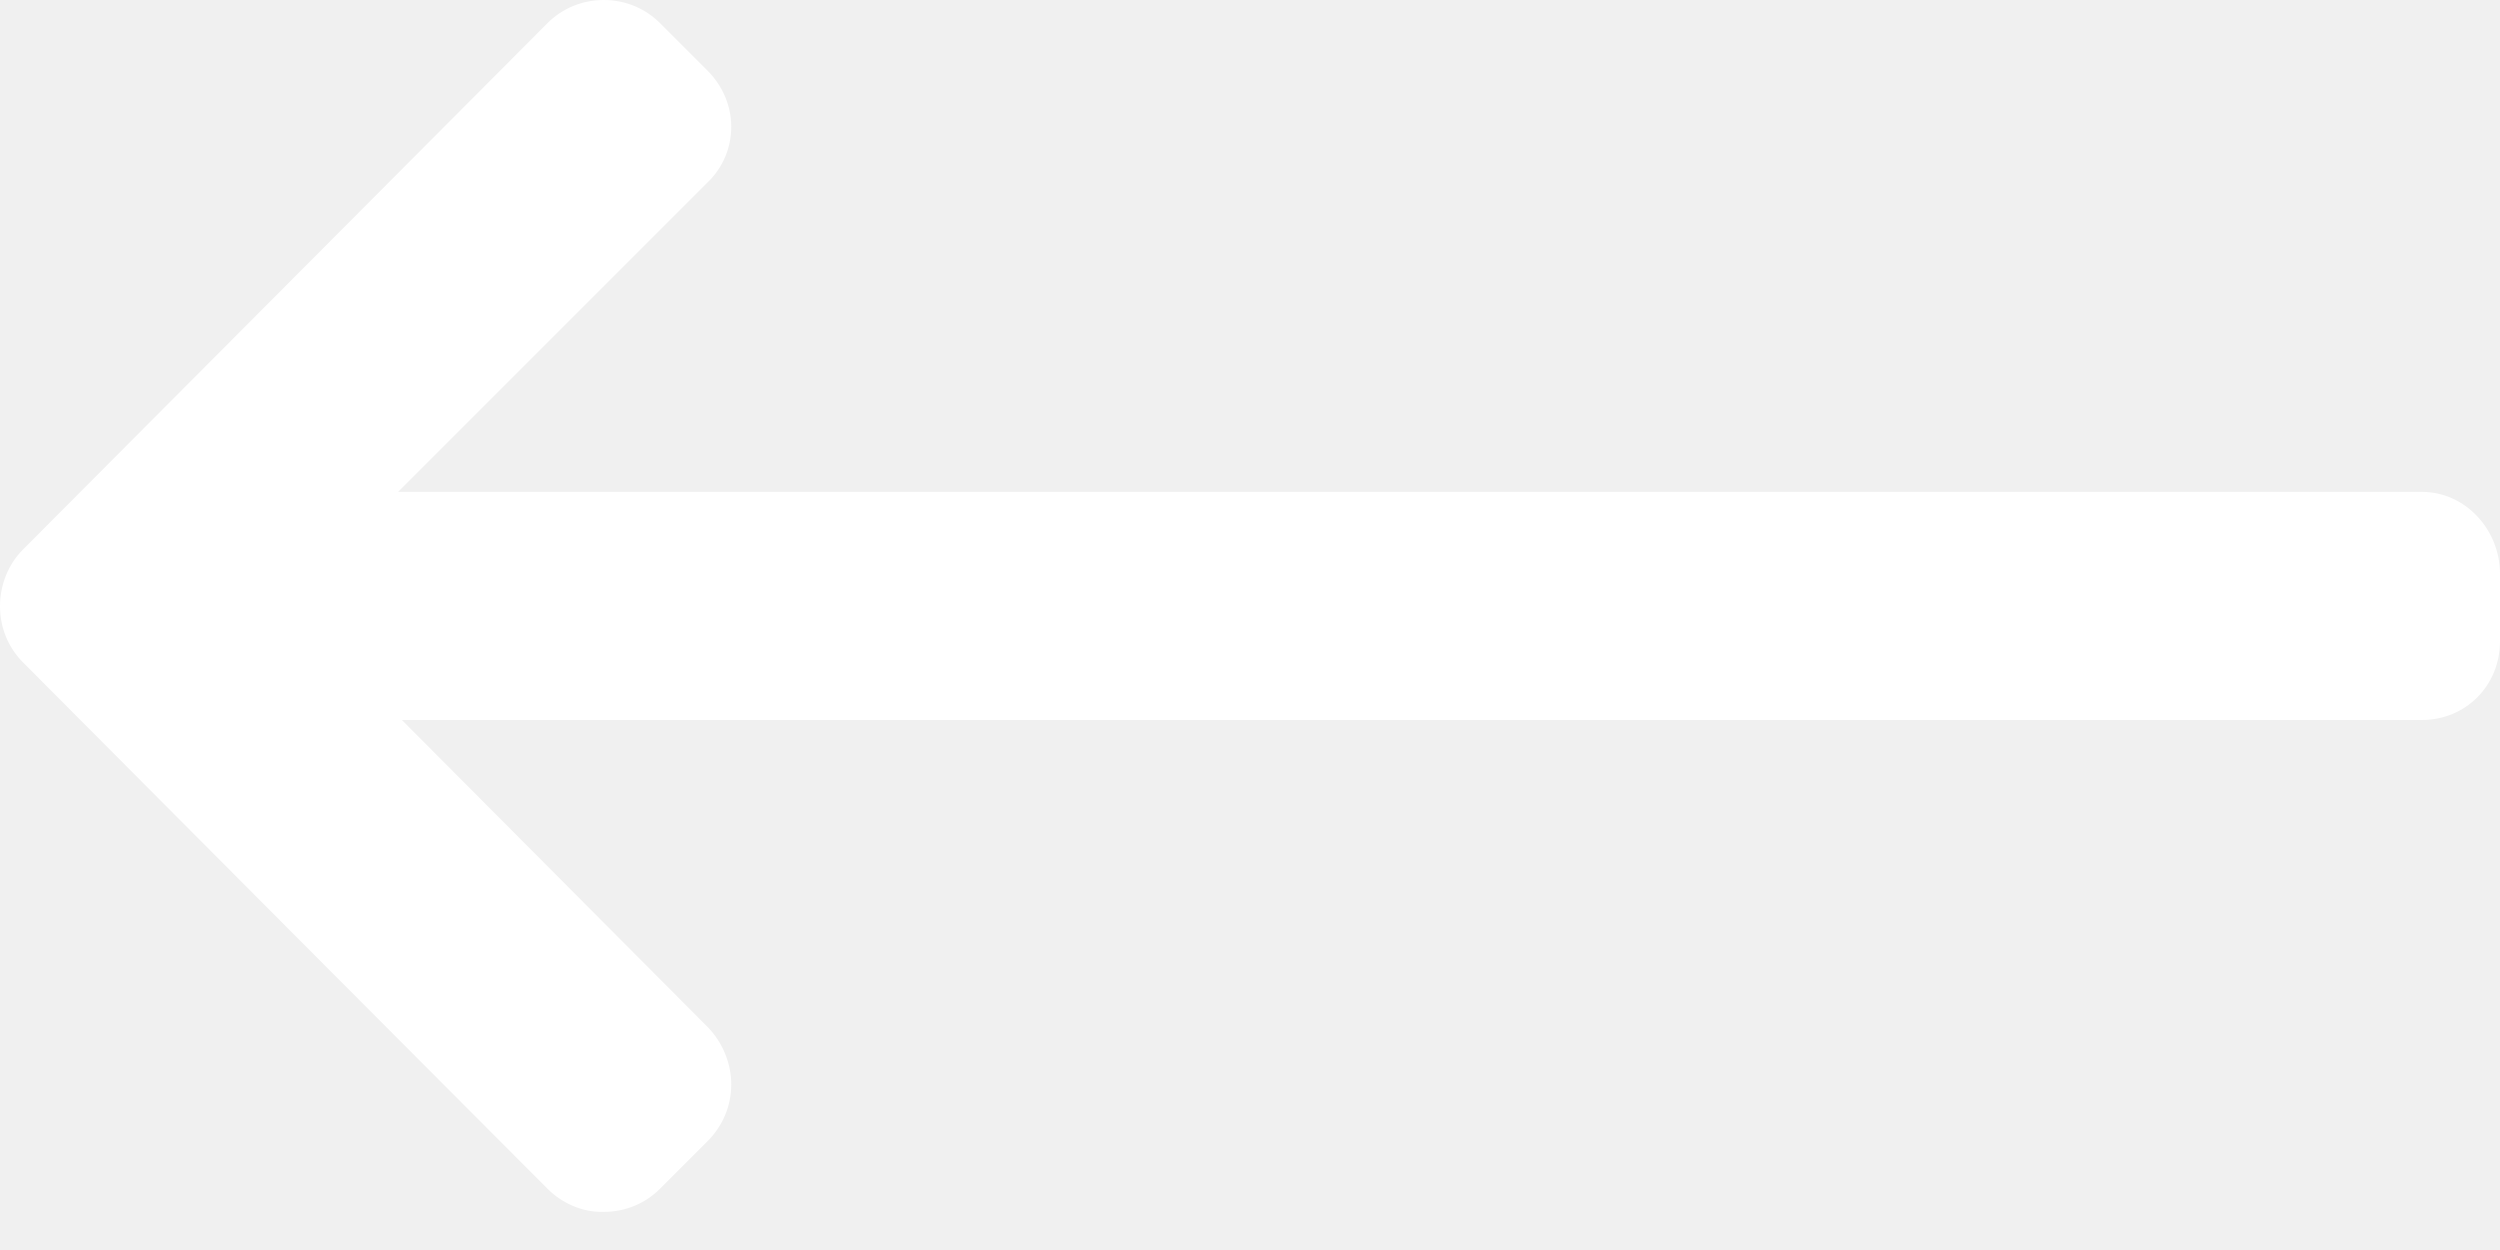
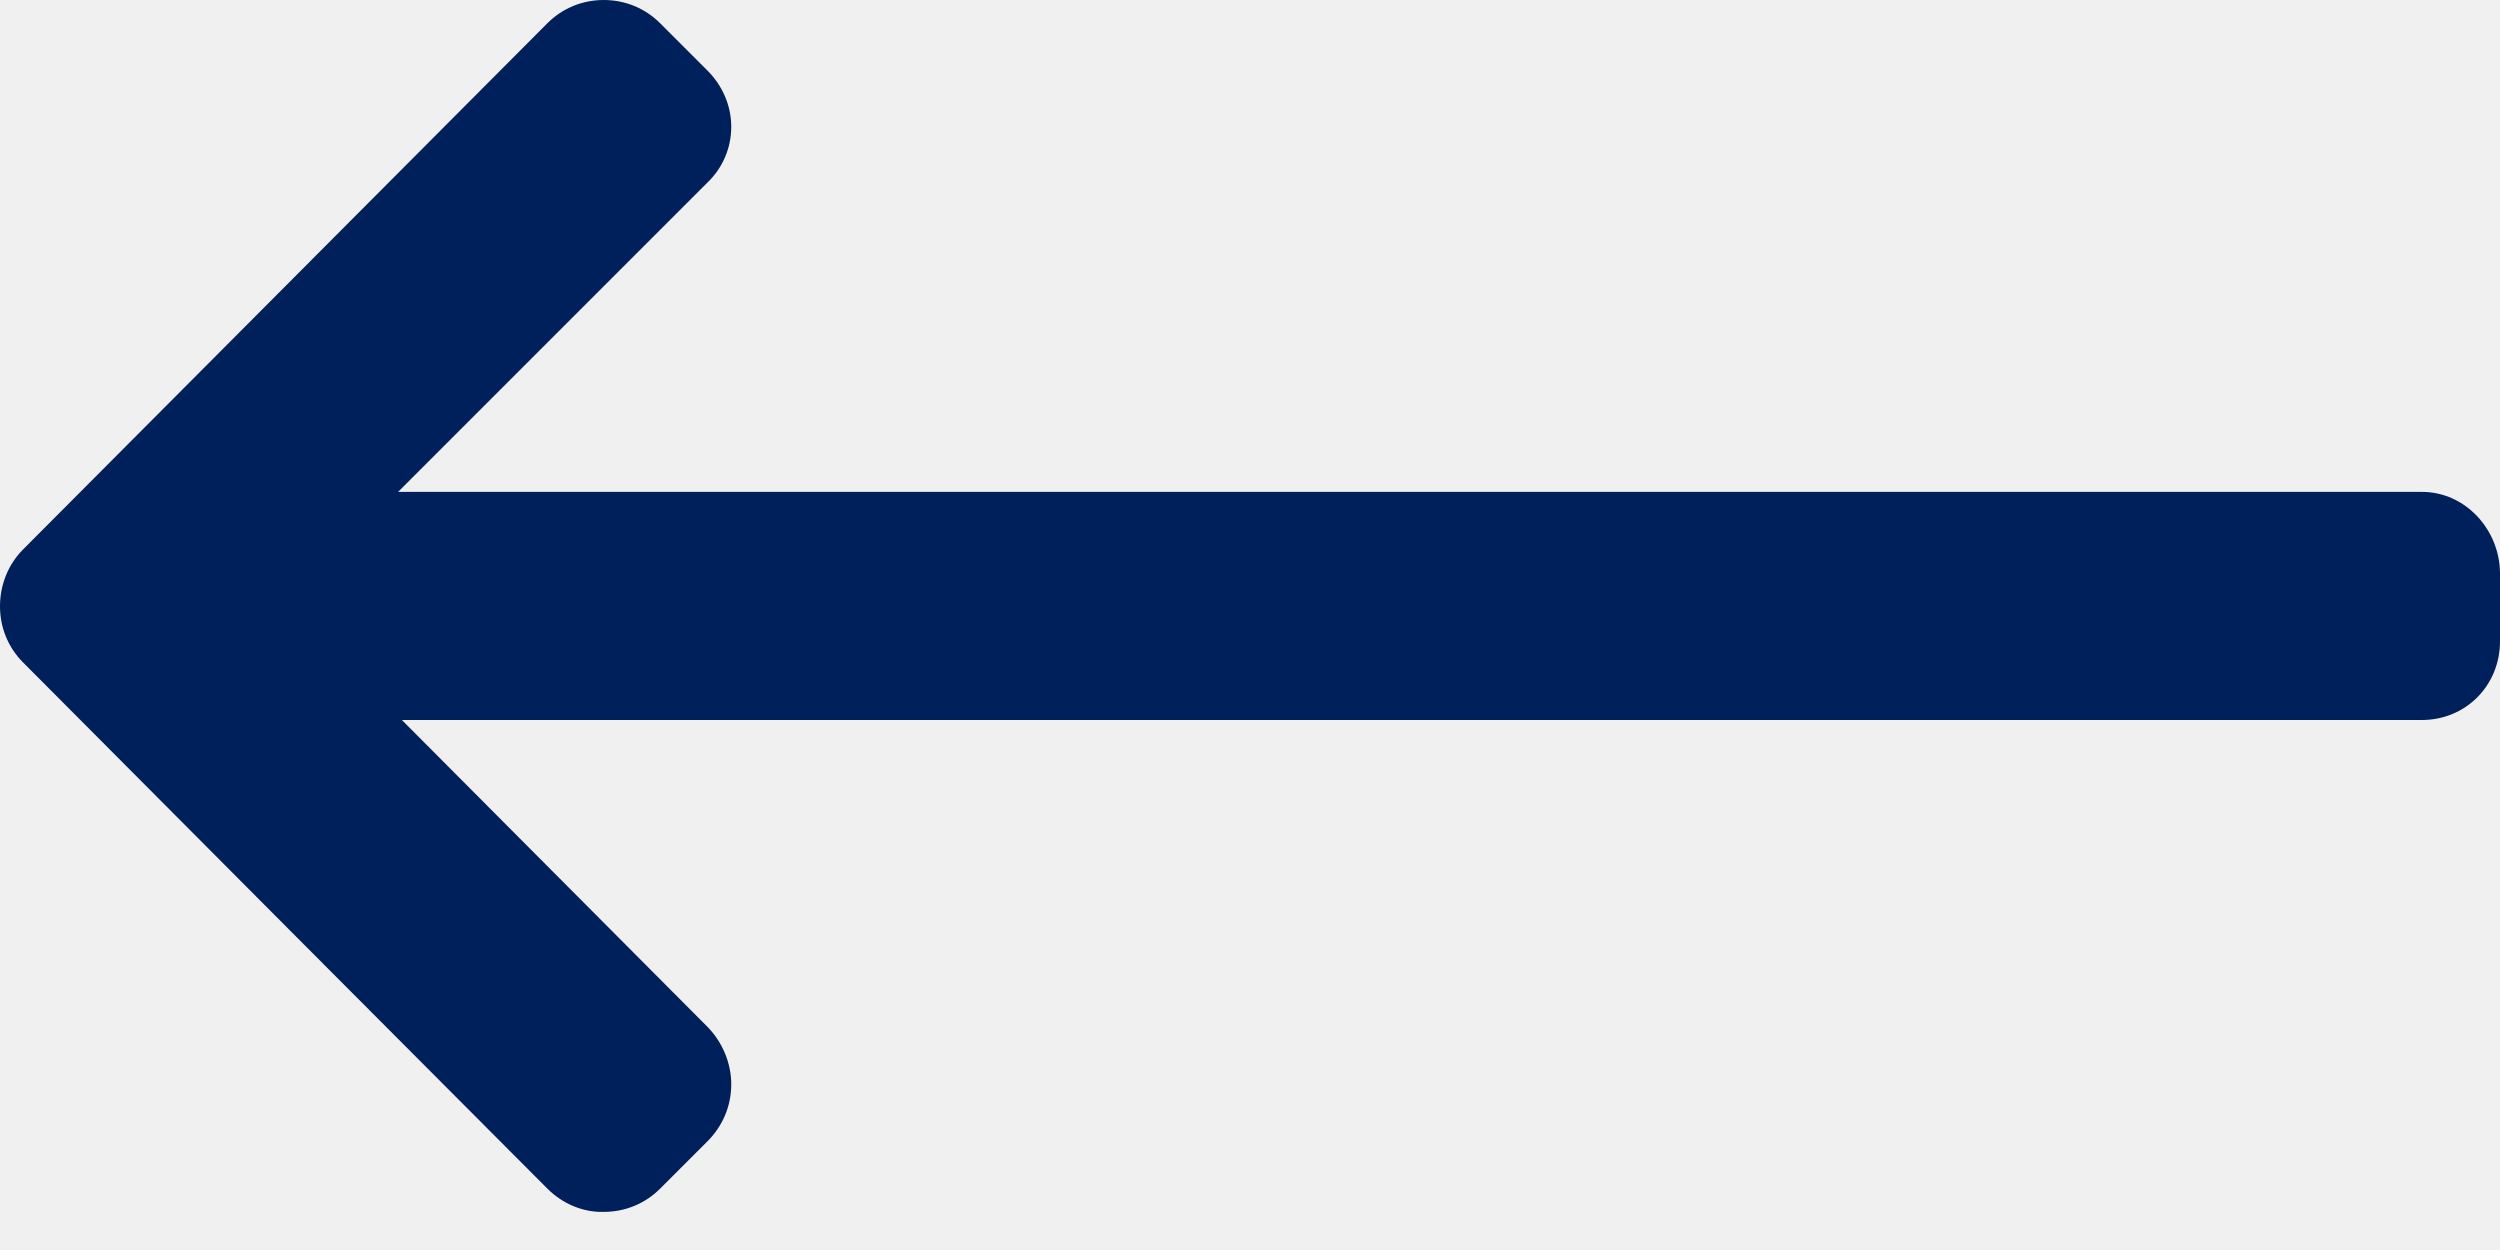
<svg xmlns="http://www.w3.org/2000/svg" width="40" height="20" viewBox="0 0 40 20">
-   <path fill="#ffffff" fill-rule="nonzero" d="M8.76 19.02C9 19.26 9.33 19.4 9.66 19.39C10 19.39 10.32 19.26 10.56 19.02C10.64 18.94 11.25 18.33 11.32 18.26C11.56 18.02 11.7 17.7 11.7 17.35C11.7 17.01 11.56 16.68 11.33 16.44C11 16.11 9.37 14.47 6.43 11.52C25.82 11.52 36.59 11.52 38.75 11.52C39.45 11.52 40 10.97 40 10.26C40 10.16 40 9.29 40 9.18C40 8.48 39.45 7.87 38.75 7.87C36.59 7.87 25.8 7.87 6.37 7.87C9.34 4.9 10.99 3.25 11.32 2.92C11.56 2.69 11.7 2.37 11.7 2.03C11.7 1.69 11.56 1.37 11.32 1.13C11.25 1.06 10.64 0.45 10.56 0.37C10.32 0.13 10 0 9.66 0C9.32 0 9 0.13 8.76 0.37C7.92 1.21 1.21 7.95 0.37 8.79C0.13 9.03 0 9.36 0 9.7C0 10.04 0.13 10.36 0.37 10.6C2.05 12.29 7.92 18.18 8.76 19.02Z" />
+   <path fill="#00205B" fill-rule="nonzero" d="M8.76 19.02C9 19.26 9.33 19.4 9.66 19.39C10 19.39 10.32 19.26 10.56 19.02C10.64 18.94 11.25 18.33 11.32 18.26C11.56 18.02 11.7 17.7 11.7 17.35C11.7 17.01 11.56 16.68 11.33 16.44C11 16.11 9.37 14.47 6.43 11.52C25.82 11.52 36.59 11.52 38.75 11.52C39.45 11.52 40 10.97 40 10.26C40 10.16 40 9.29 40 9.18C40 8.48 39.45 7.87 38.75 7.87C36.59 7.87 25.8 7.87 6.37 7.87C9.34 4.9 10.99 3.25 11.32 2.92C11.56 2.69 11.7 2.37 11.7 2.03C11.7 1.69 11.56 1.37 11.32 1.13C11.25 1.06 10.64 0.45 10.56 0.37C10.32 0.13 10 0 9.66 0C9.32 0 9 0.13 8.76 0.37C7.92 1.21 1.21 7.95 0.37 8.79C0.13 9.03 0 9.36 0 9.7C0 10.04 0.13 10.36 0.37 10.6C2.05 12.29 7.92 18.18 8.76 19.02Z" />
</svg>
